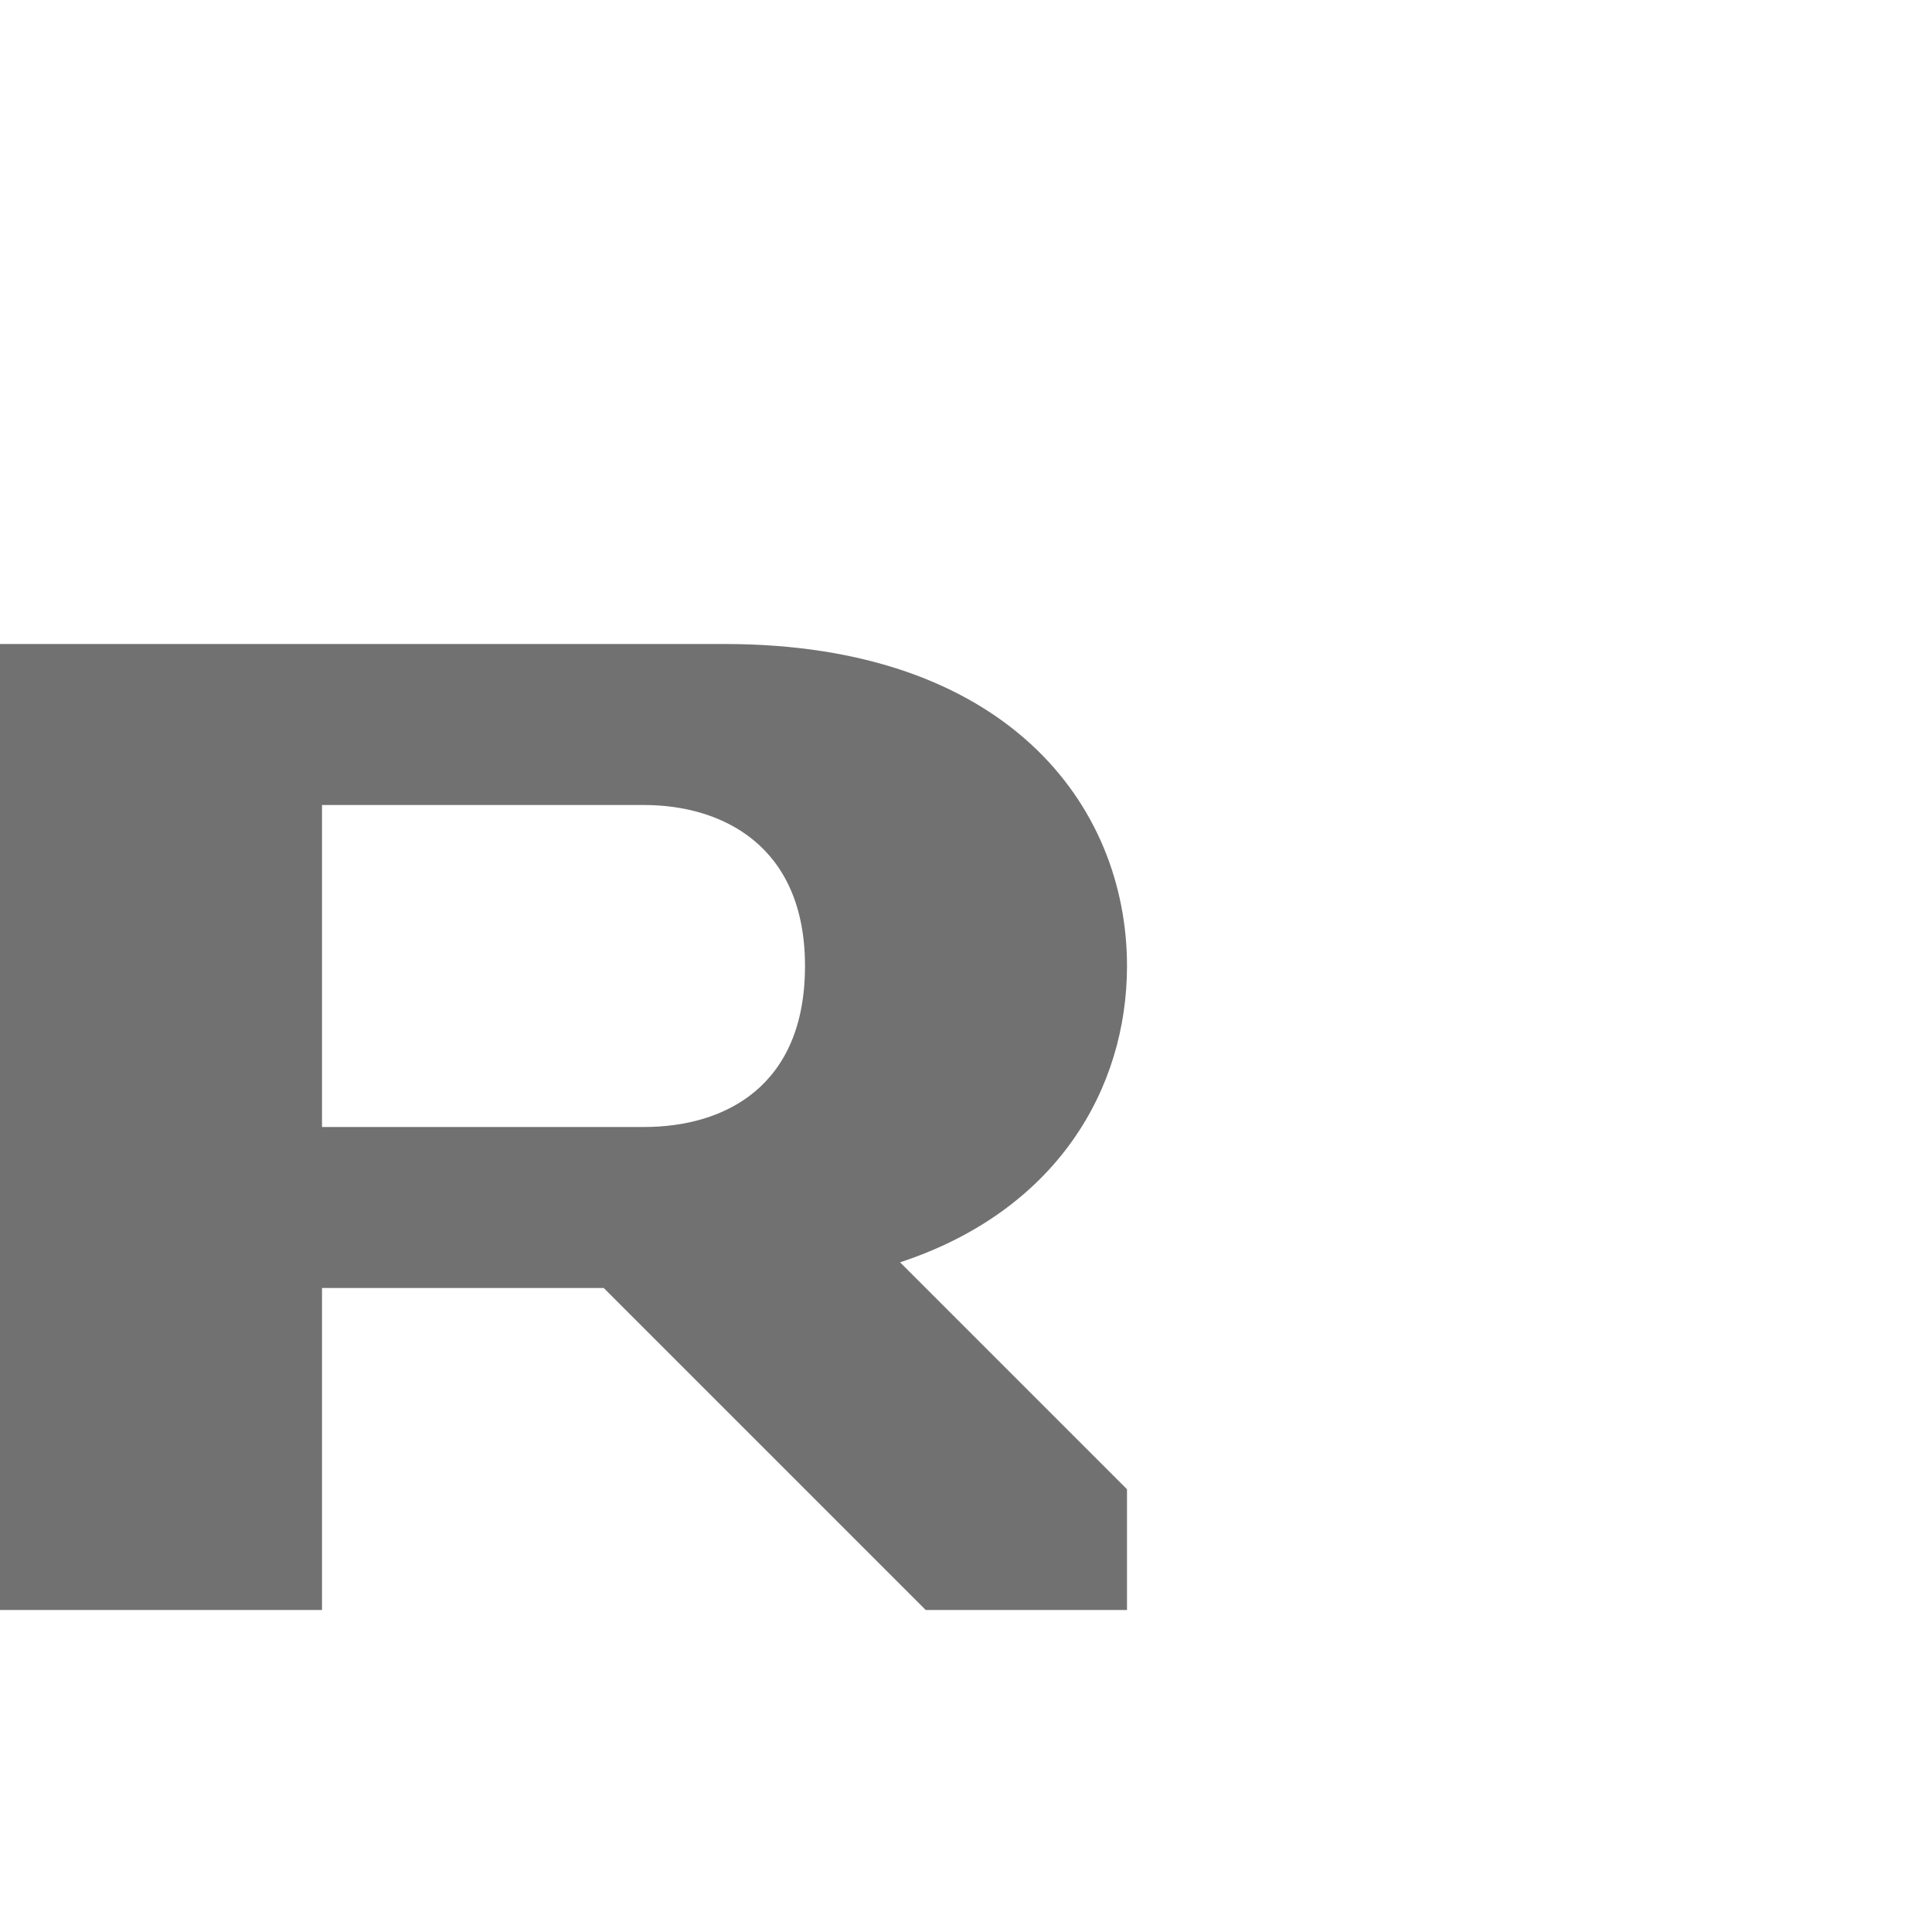
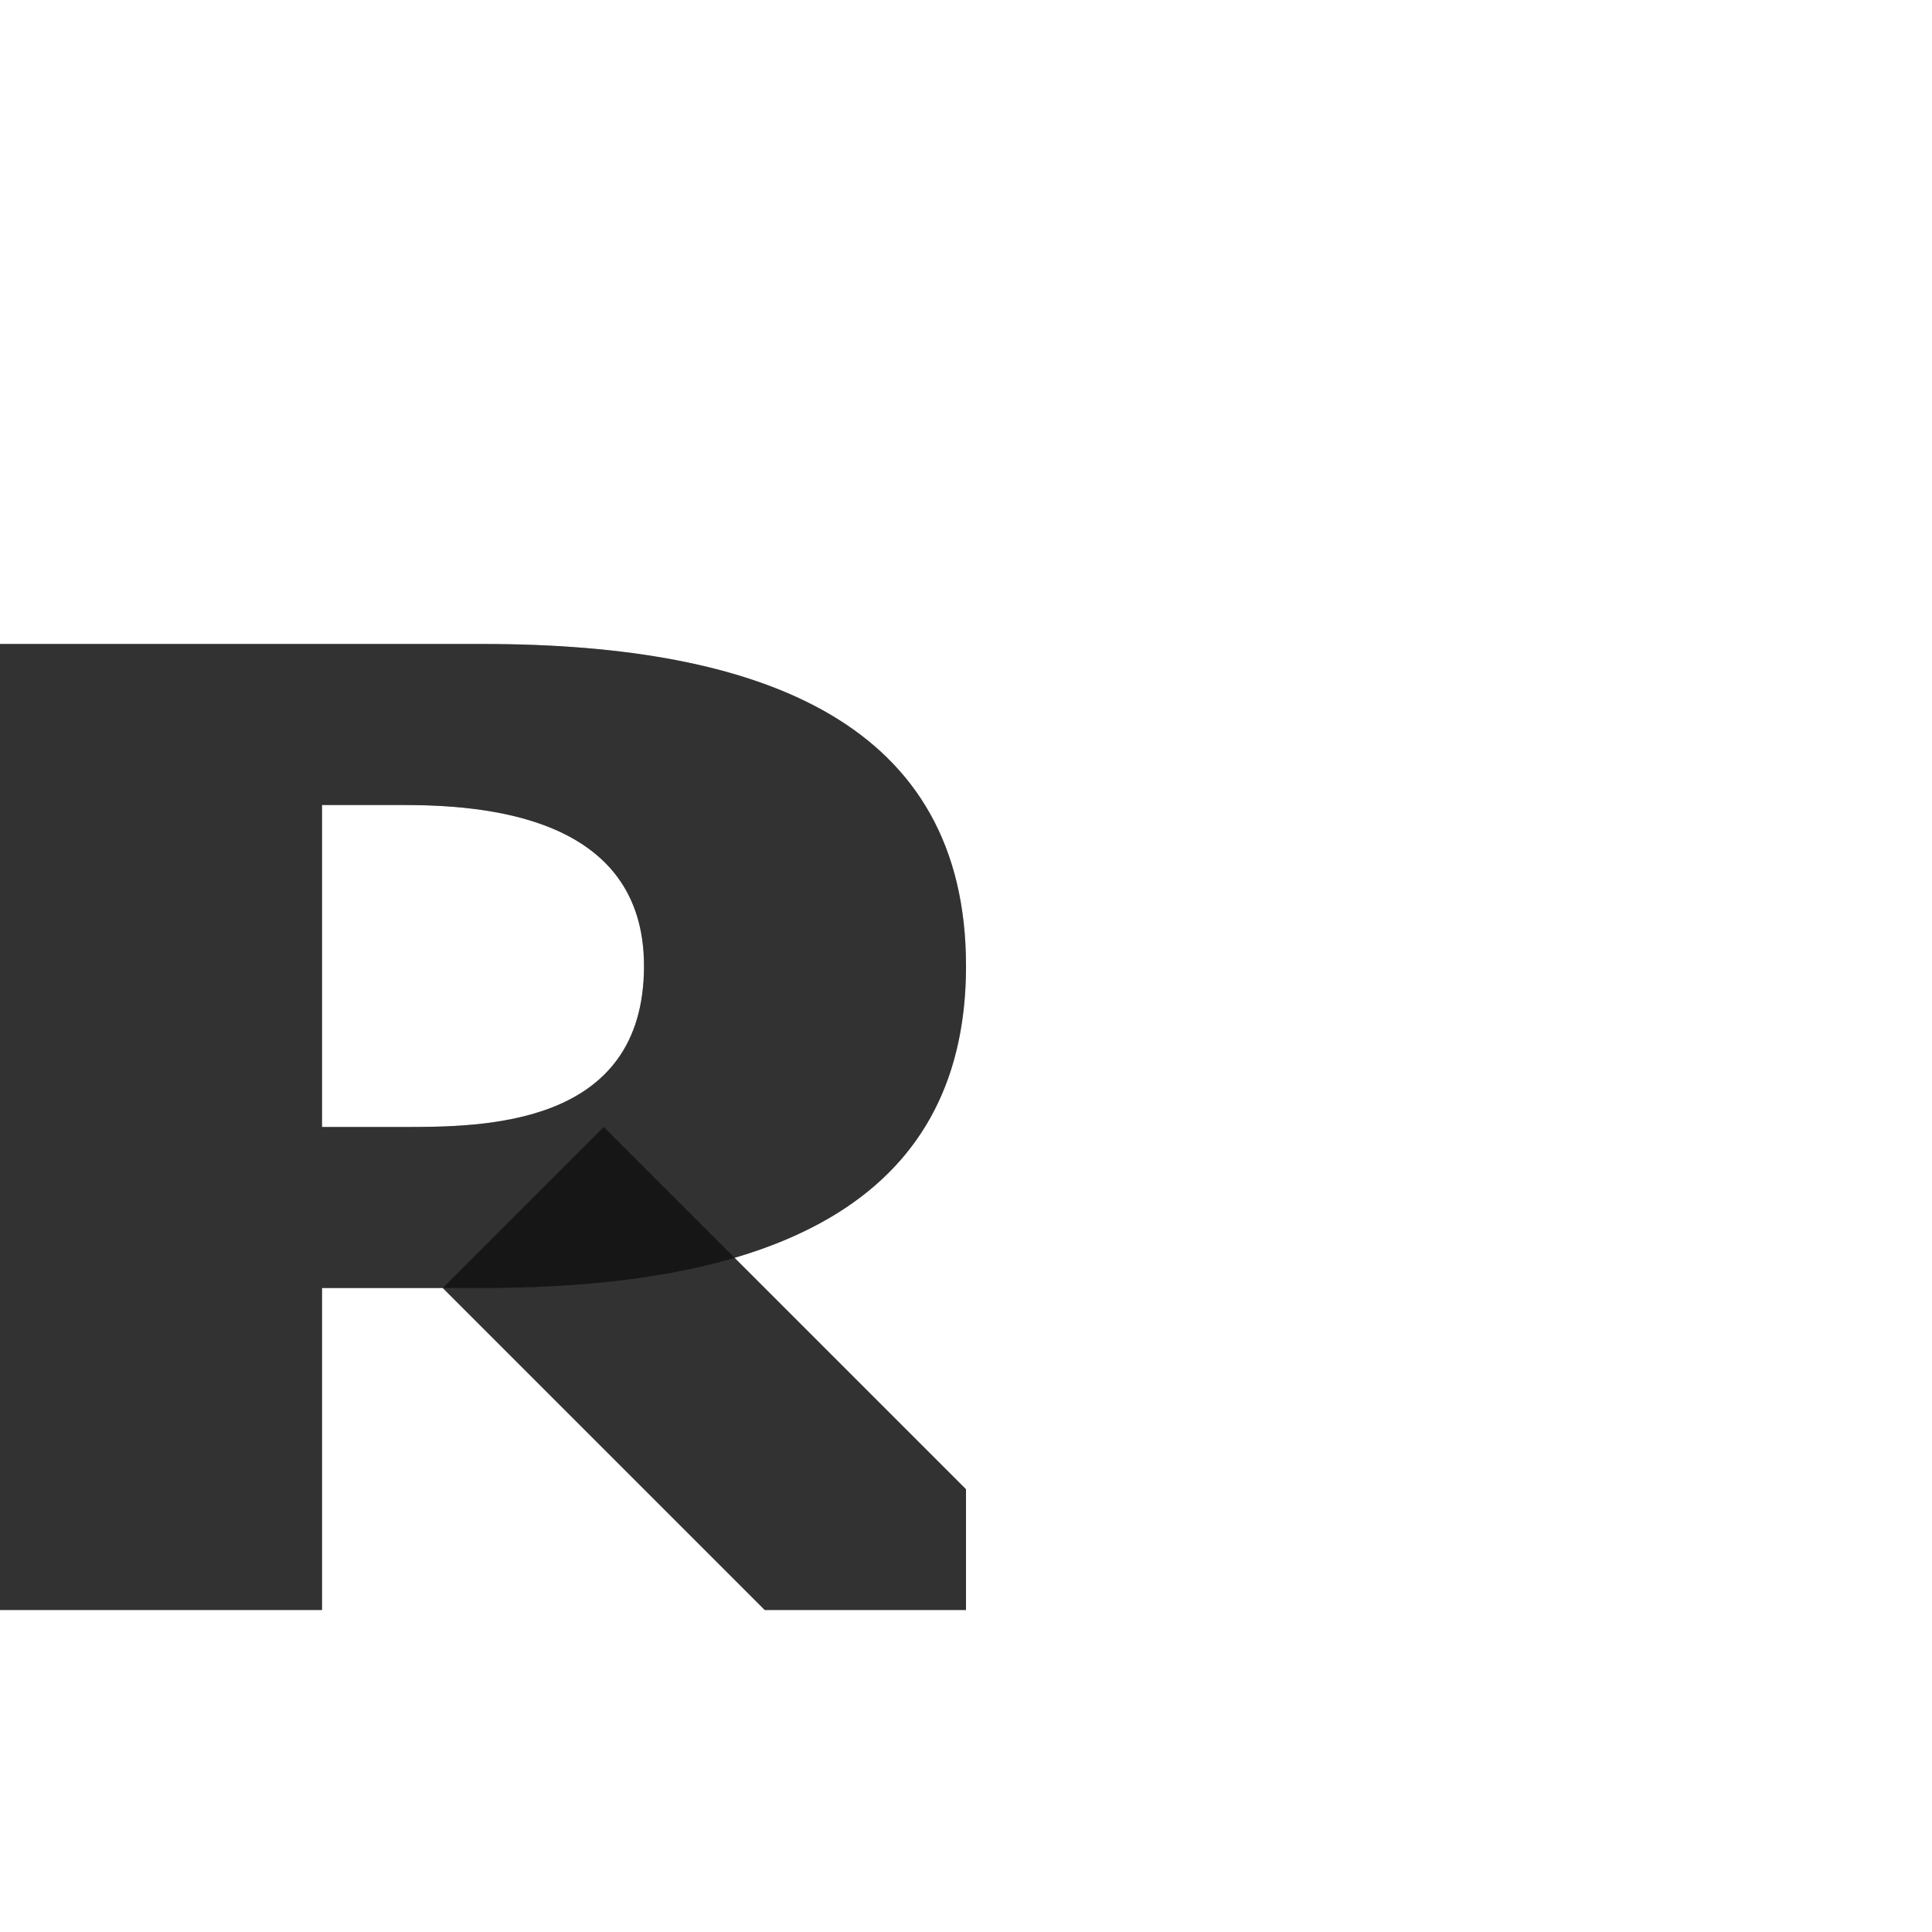
<svg xmlns="http://www.w3.org/2000/svg" width="1200" height="1200" viewBox="0 0 1200 1200" version="1.1" id="svg1" xml:space="preserve">
  <defs id="defs1" />
  <g id="layer1">
-     <path id="path2-8-6" style="fill:#000000;fill-opacity:0.555;fill-rule:evenodd;stroke-width:1" d="M 0 400 L 0 1000 L 200 1000 L 200 800 L 375 800 L 575 1000 L 700 1000 L 700 925 L 559.043 784.043 C 656.631 751.934 700 675.99 700 600 C 700 500 625 400 450 400 L 200 400 L 0 400 z M 200 500 L 400 500 C 448.285 500 500 525 500 600 C 500 675 450 700 400 700 L 200 700 L 200 500 z " />
+     <path style="fill:#000000;fill-rule:evenodd;stroke:none;stroke-width:1px;stroke-linecap:butt;stroke-linejoin:miter;stroke-opacity:1;fill-opacity:0.555" d="m 275,800 200,200 H 600 V 925 L 375,700 Z" id="path18005" />
+     <path id="path2-8" style="fill:#000000;fill-opacity:0.555;fill-rule:evenodd;stroke-width:1" d="m 0,400 v 600 H 200 V 800 H 300 C 475,800 600,750 600,600 600,450 475,400 300,400 H 200 Z m 250,100 c 50,-3e-5 150,6.361 150,100 0,100 -100,100 -150,100 H 200 V 500 Z" />
+     <path id="path18005-4" style="fill:#000000;fill-opacity:0.555;fill-rule:evenodd;stroke:none;stroke-width:1px;stroke-linecap:butt;stroke-linejoin:miter;stroke-opacity:1" d="M 0 400 L 0 1000 L 200 1000 L 200 800 L 275 800 L 475 1000 L 600 1000 L 600 925 L 456.232 781.232 C 544.701 755.217 600 699.729 600 600 C 600 450 475 400 300 400 L 200 400 L 0 400 z M 200 500 L 250 500 C 300 500 400 506.361 400 600 C 400 700 300 700 250 700 L 200 700 L 200 500 z " />
  </g>
</svg>
